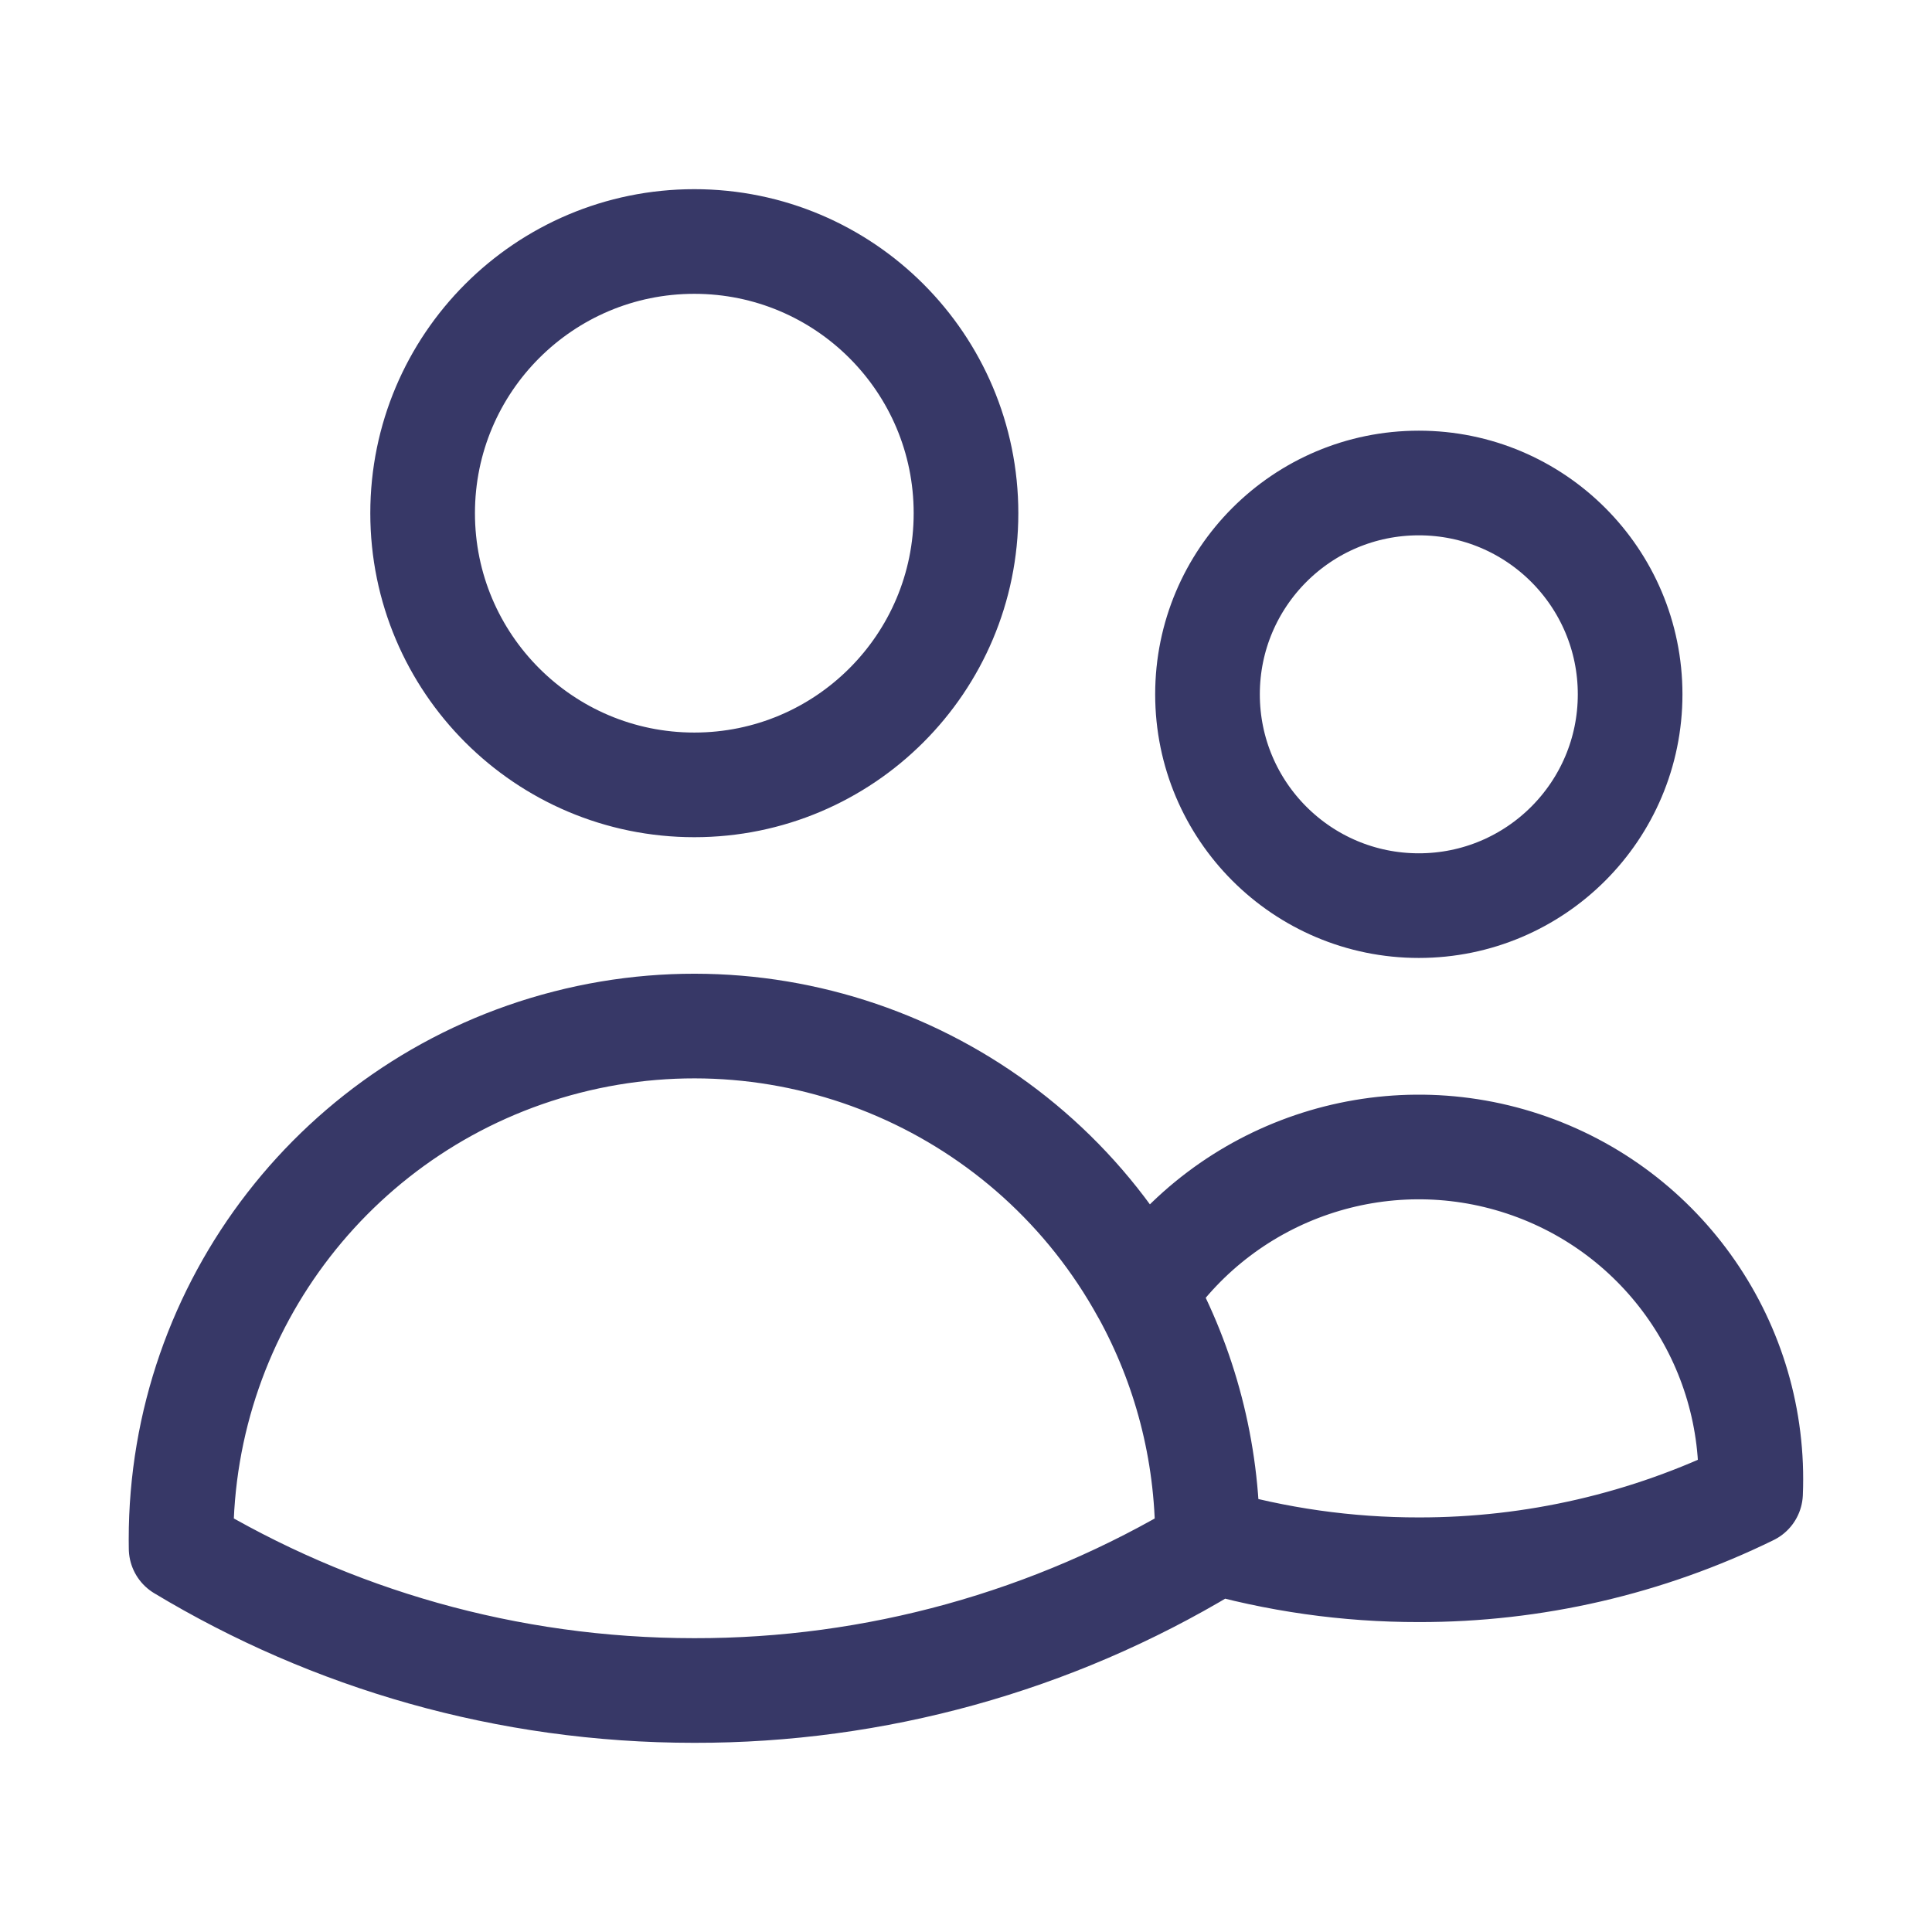
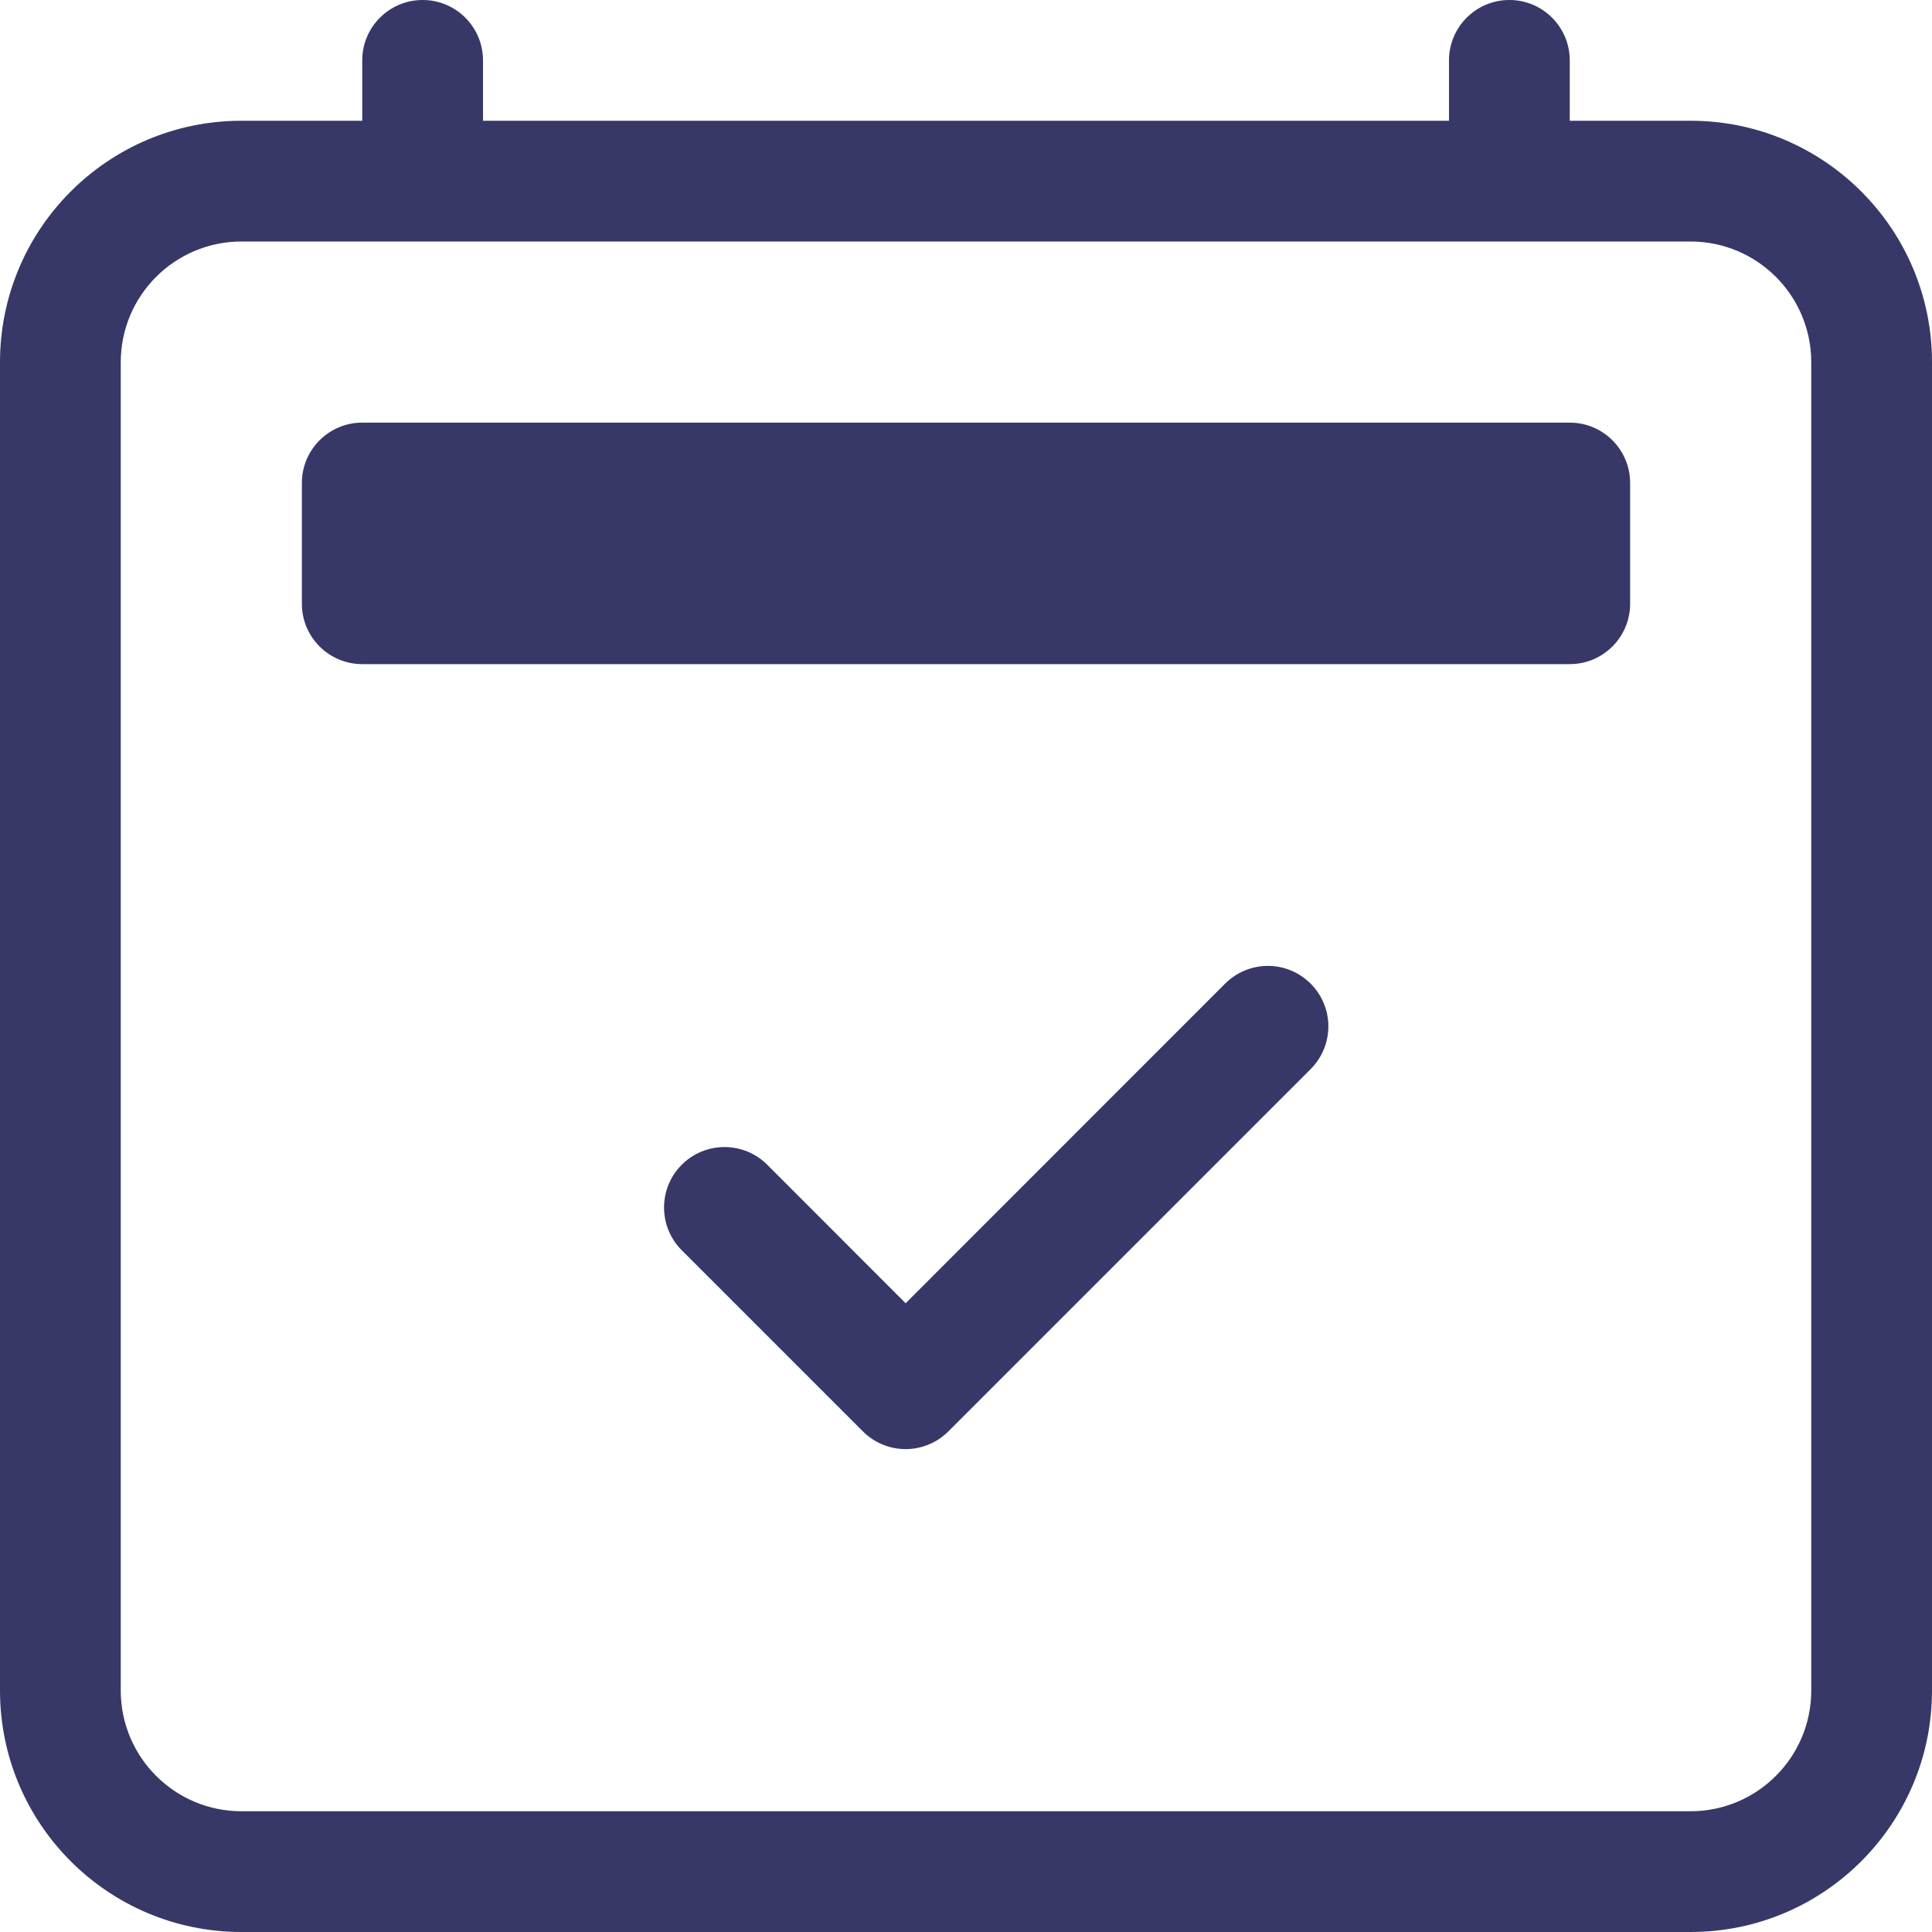
- <svg xmlns="http://www.w3.org/2000/svg" fill="none" viewBox="0 0 24 24" stroke-width="1.3" stroke="#373867" class="w-6 h-6">
-   <path stroke-linecap="round" stroke-linejoin="round" d="M15 19.128a9.38 9.38 0 002.625.372 9.337 9.337 0 004.121-.952 4.125 4.125 0 00-7.533-2.493M15 19.128v-.003c0-1.113-.285-2.16-.786-3.07M15 19.128v.106A12.318 12.318 0 018.624 21c-2.331 0-4.512-.645-6.374-1.766l-.001-.109a6.375 6.375 0 0111.964-3.07M12 6.375a3.375 3.375 0 11-6.75 0 3.375 3.375 0 016.75 0zm8.25 2.25a2.625 2.625 0 11-5.25 0 2.625 2.625 0 015.25 0z" />
+ <svg xmlns="http://www.w3.org/2000/svg" width="13" height="13" fill="#373867" class="bi bi-calendar2-check" viewBox="0 0 16 16">
+   <path d="M10.854 8.146a.5.5 0 0 1 0 .708l-3 3a.5.5 0 0 1-.708 0l-1.5-1.5a.5.5 0 0 1 .708-.708L7.5 10.793l2.646-2.647a.5.5 0 0 1 .708 0z" />
+   <path d="M3.5 0a.5.5 0 0 1 .5.5V1h8V.5a.5.5 0 0 1 1 0V1h1a2 2 0 0 1 2 2v11a2 2 0 0 1-2 2H2a2 2 0 0 1-2-2V3a2 2 0 0 1 2-2h1V.5a.5.5 0 0 1 .5-.5zM2 2a1 1 0 0 0-1 1v11a1 1 0 0 0 1 1h12a1 1 0 0 0 1-1V3a1 1 0 0 0-1-1H2z" />
+   <path d="M2.5 4a.5.5 0 0 1 .5-.5h10a.5.5 0 0 1 .5.5v1a.5.5 0 0 1-.5.5H3a.5.5 0 0 1-.5-.5V4z" />
</svg>
